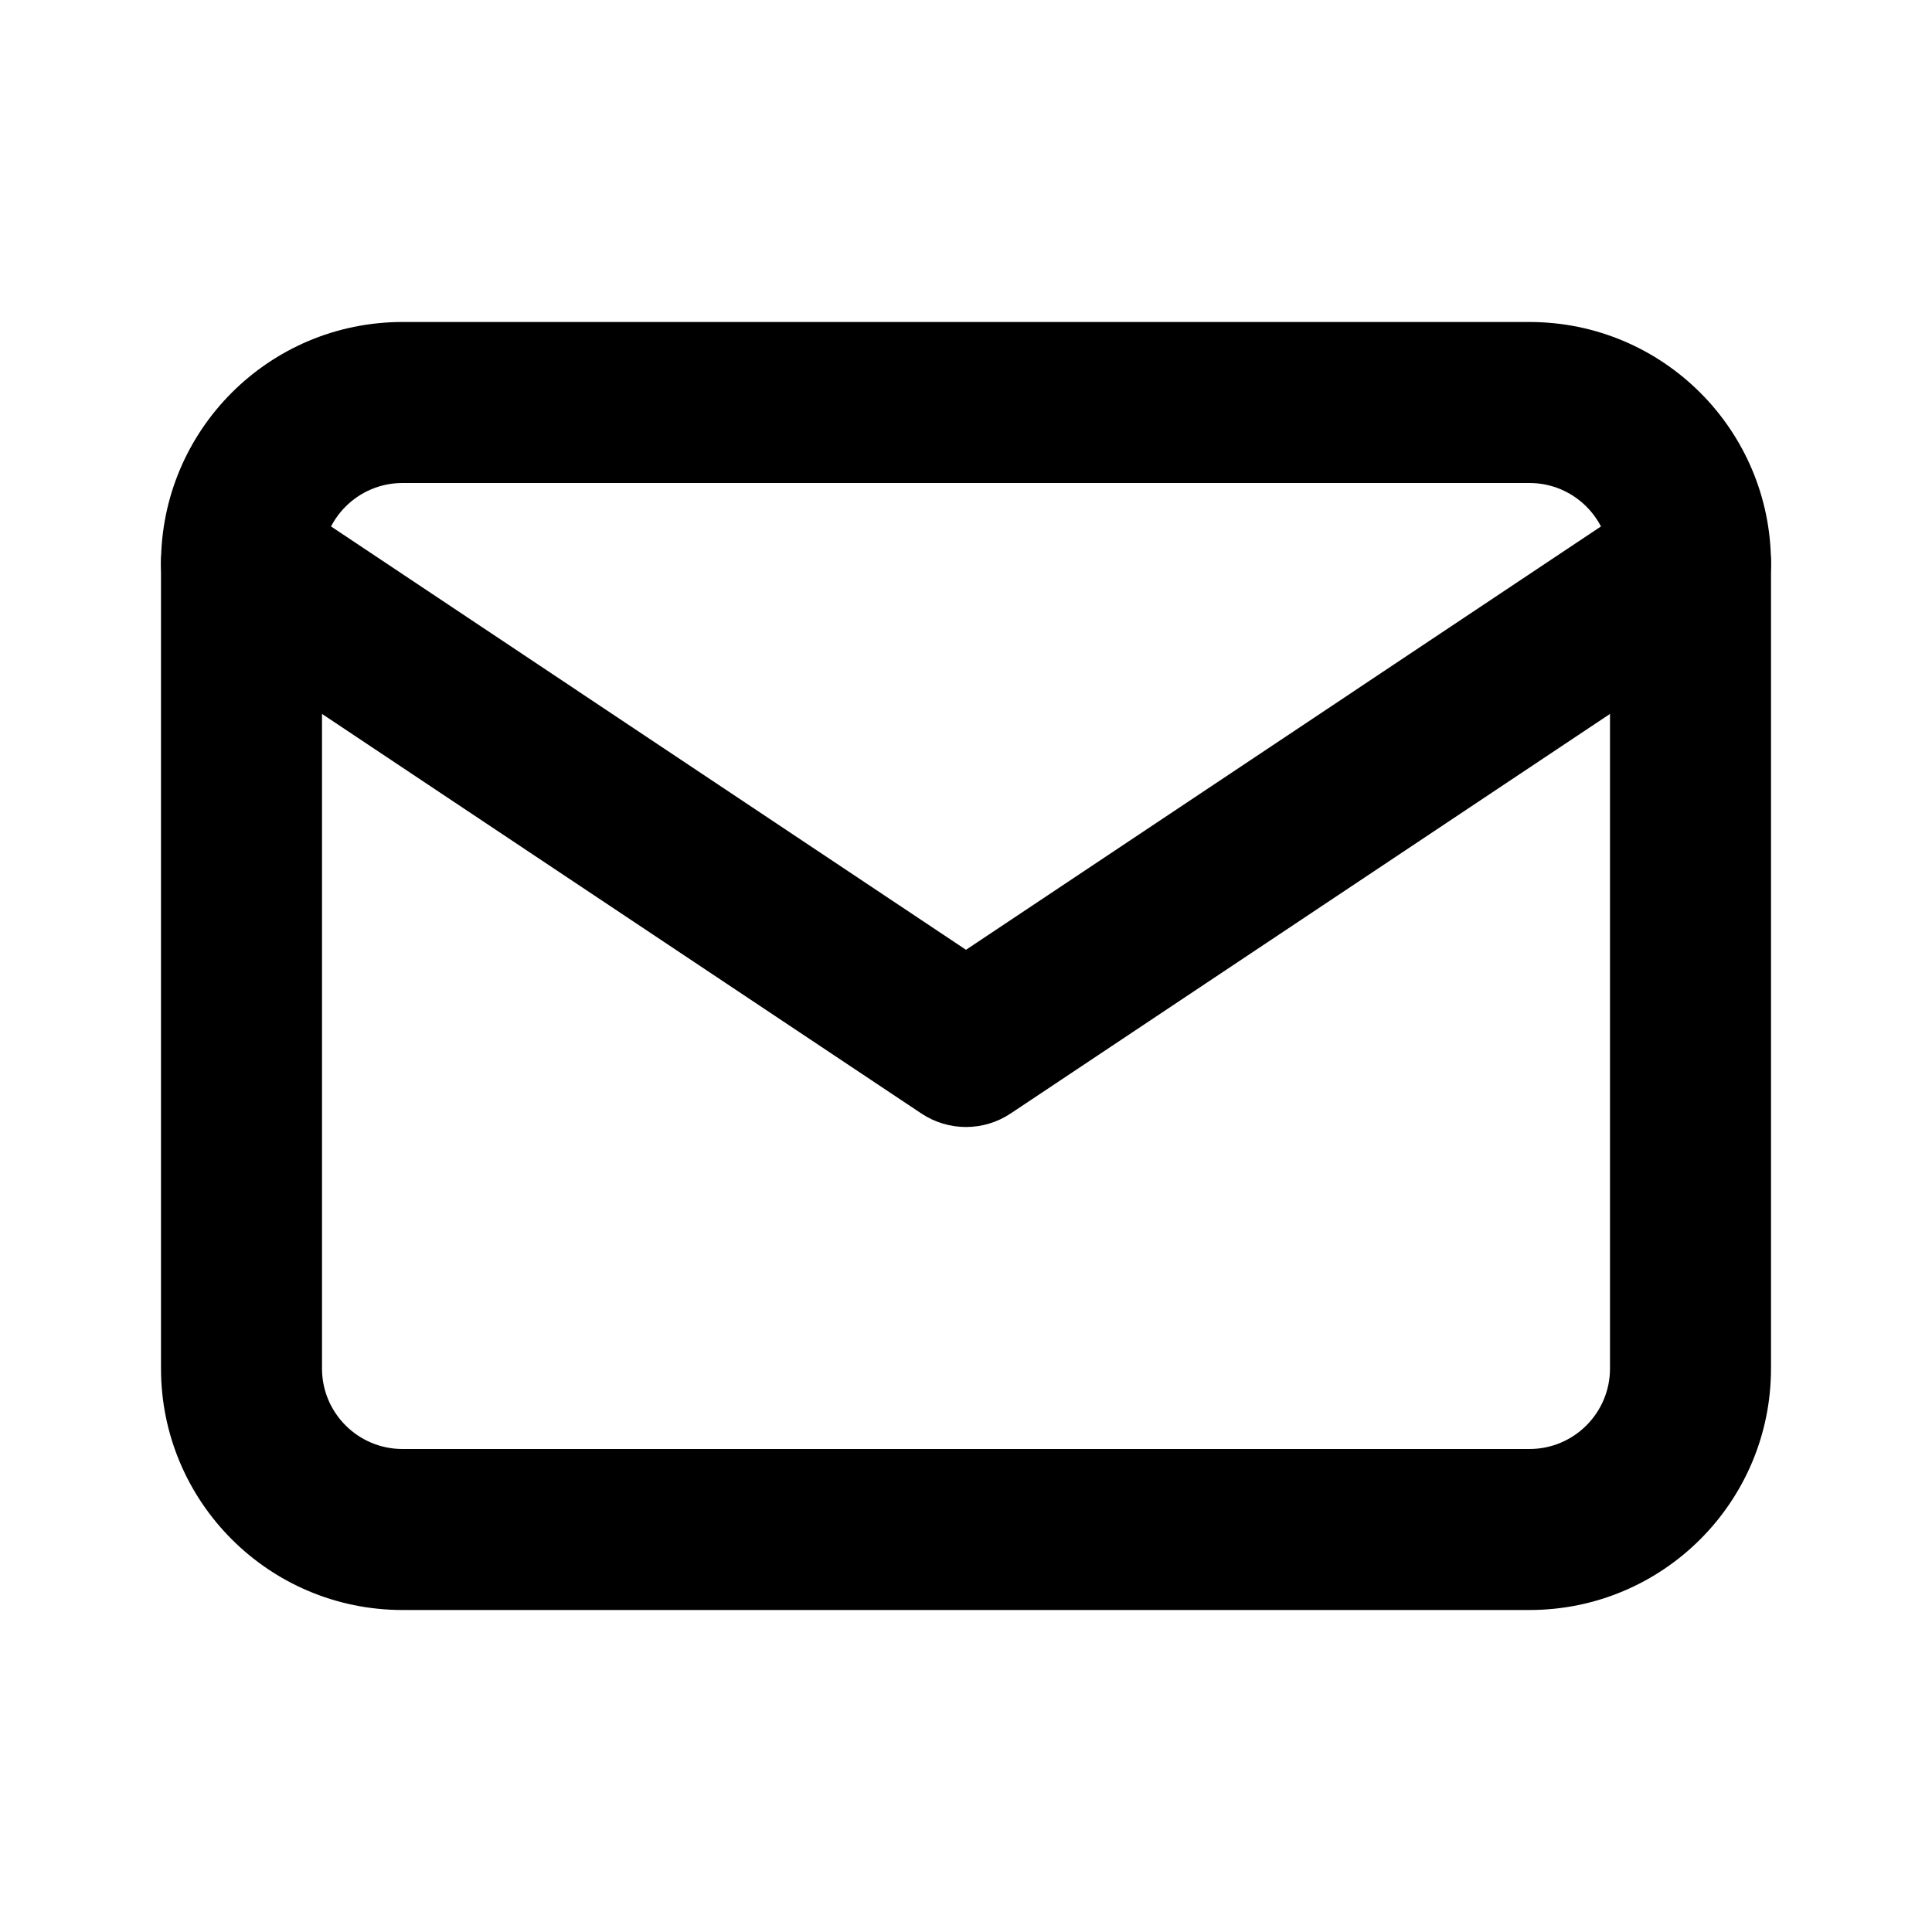
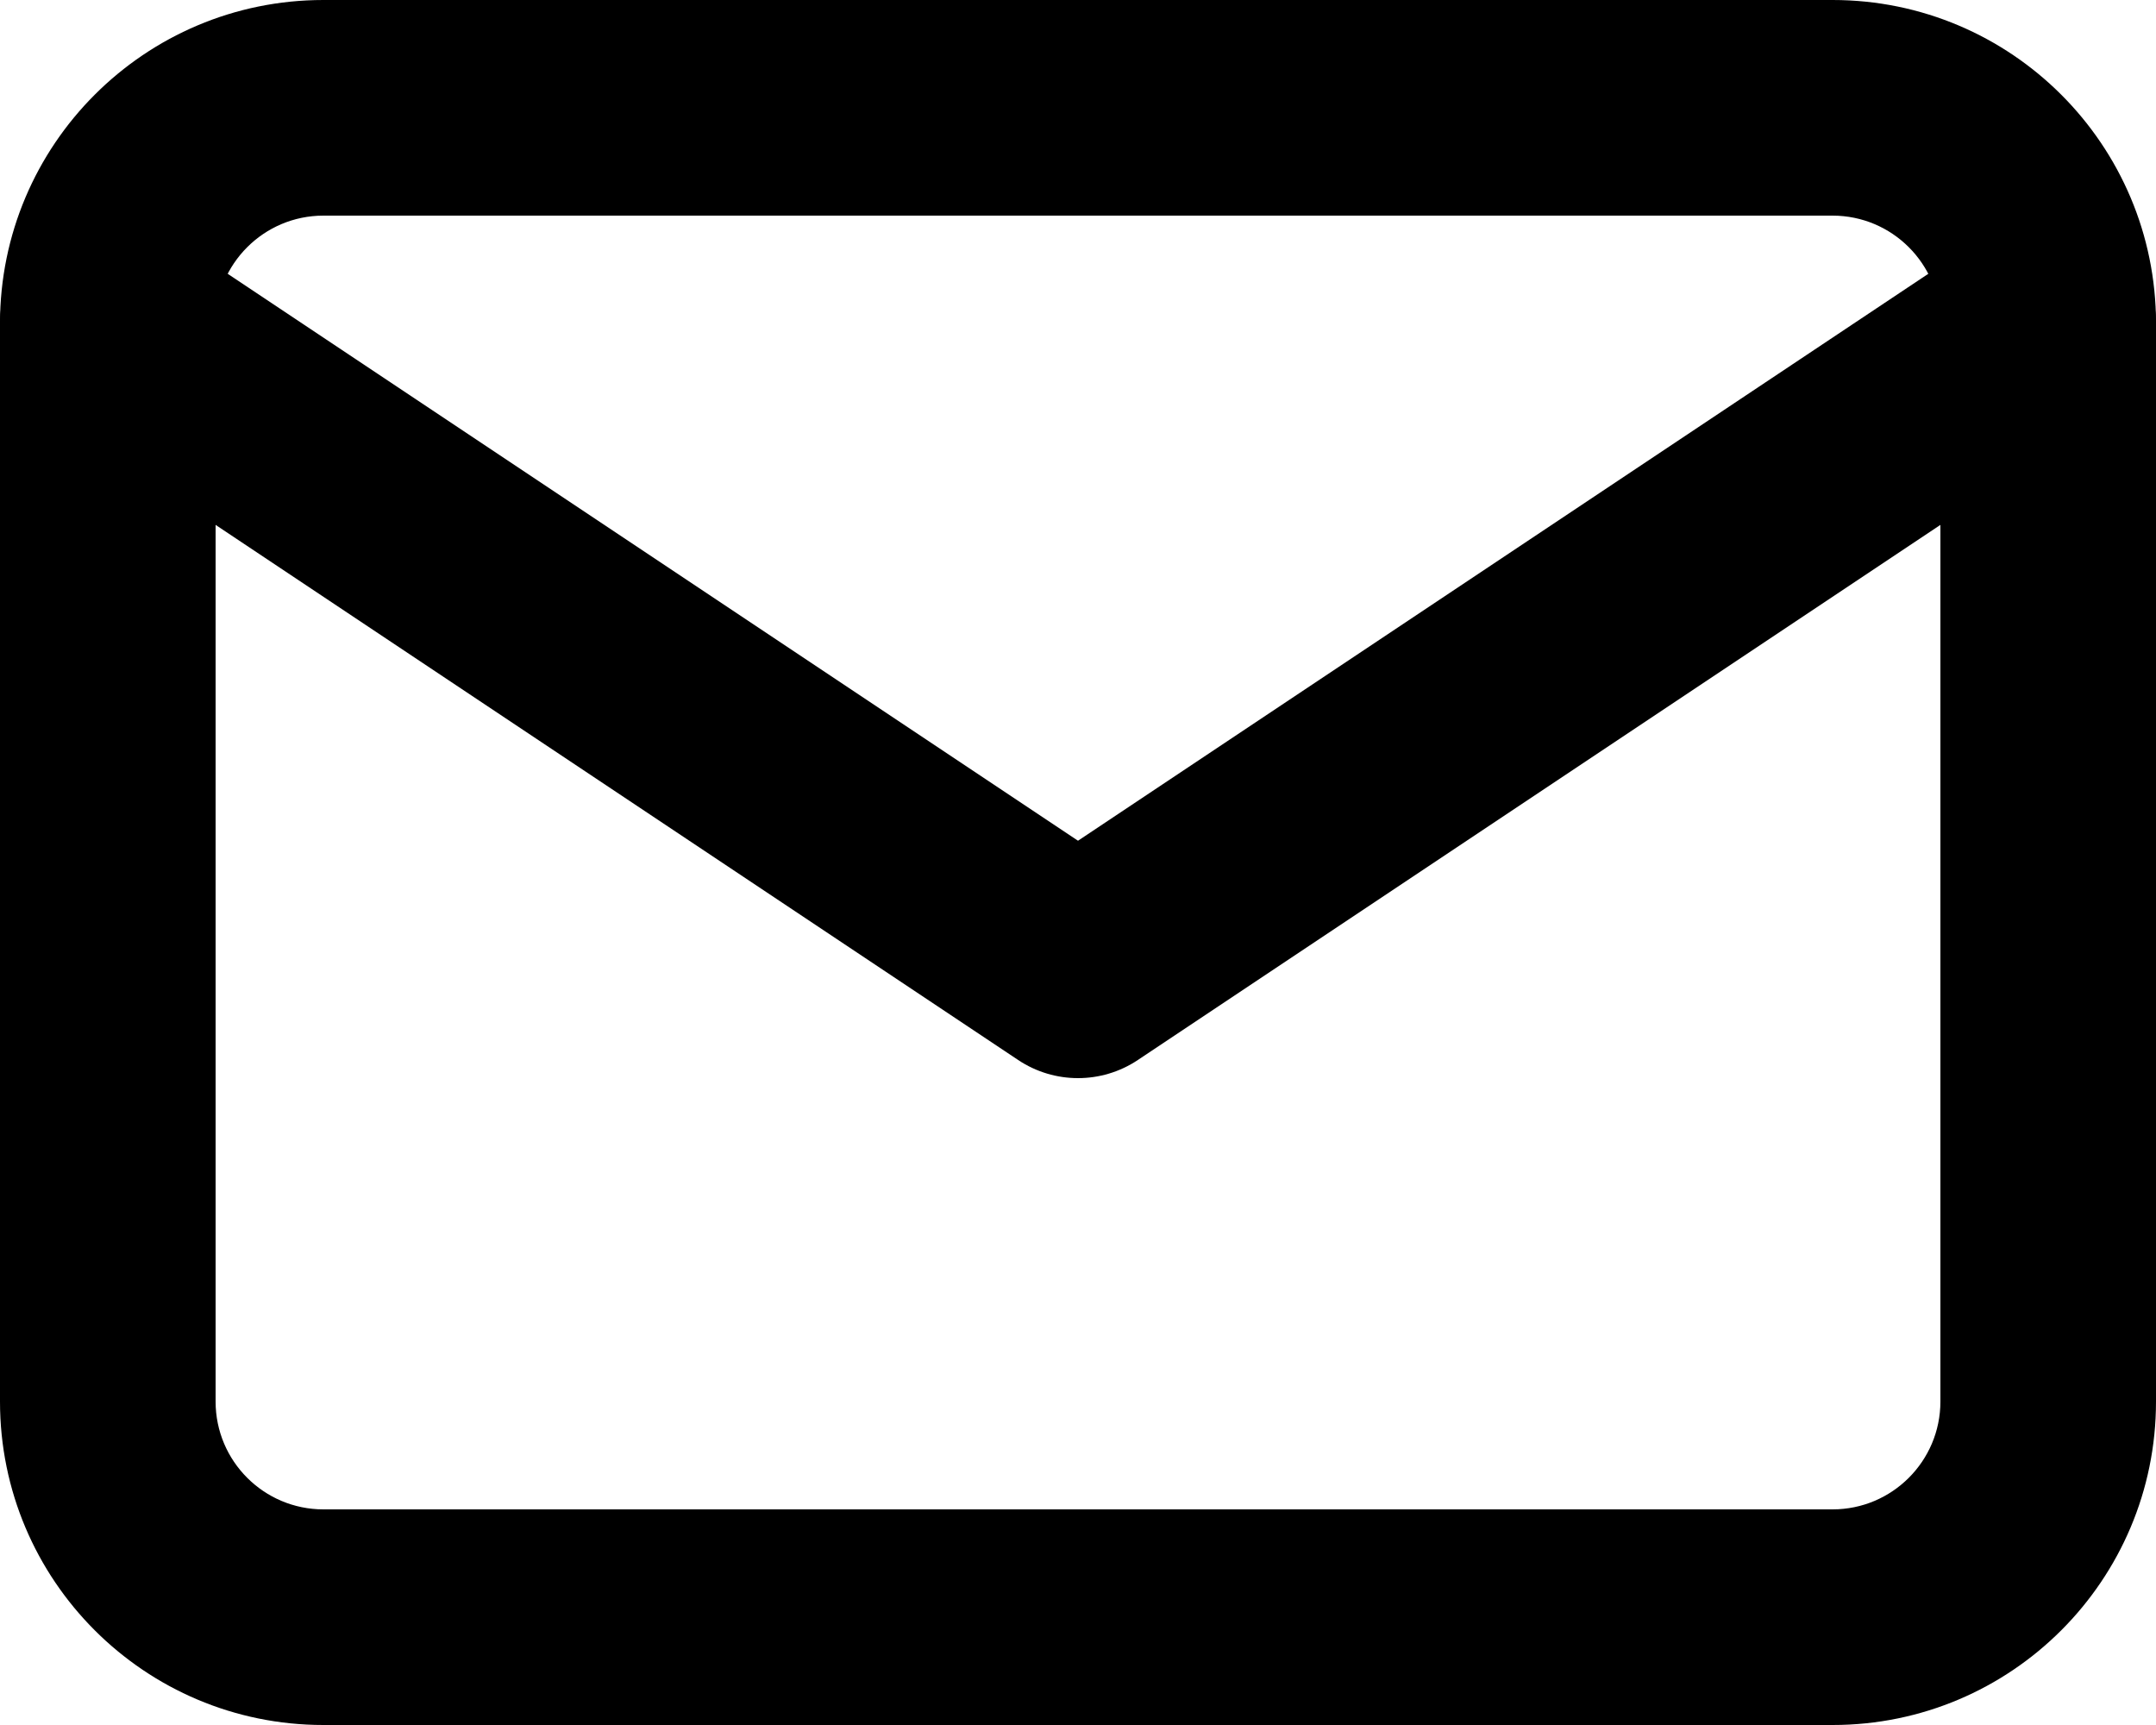
- <svg xmlns="http://www.w3.org/2000/svg" width="18" height="18" viewBox="0 0 18 18" fill="none">
-   <path fill-rule="evenodd" clip-rule="evenodd" d="M3.75 4.5C3.336 4.5 3 4.836 3 5.25V12.75C3 13.164 3.336 13.5 3.75 13.5H14.25C14.664 13.5 15 13.164 15 12.75V5.25C15 4.836 14.664 4.5 14.25 4.5H3.75ZM1.5 5.25C1.5 4.007 2.507 3 3.75 3H14.25C15.493 3 16.5 4.007 16.5 5.25V12.75C16.5 13.993 15.493 15 14.25 15H3.75C2.507 15 1.5 13.993 1.5 12.75V5.25Z" fill="black" />
-   <path fill-rule="evenodd" clip-rule="evenodd" d="M1.626 4.834C1.856 4.489 2.321 4.396 2.666 4.626L9 8.849L15.334 4.626C15.679 4.396 16.144 4.489 16.374 4.834C16.604 5.179 16.511 5.644 16.166 5.874L9.416 10.374C9.164 10.542 8.836 10.542 8.584 10.374L1.834 5.874C1.489 5.644 1.396 5.179 1.626 4.834Z" fill="black" />
+ <svg xmlns="http://www.w3.org/2000/svg" width="20" height="16" viewBox="0 0 20 16" fill="none">
+   <path fill-rule="evenodd" clip-rule="evenodd" d="M3 2C2.448 2 2 2.448 2 3V13C2 13.552 2.448 14 3 14H17C17.552 14 18 13.552 18 13V3C18 2.448 17.552 2 17 2H3ZM0 3C0 1.343 1.343 0 3 0H17C18.657 0 20 1.343 20 3V13C20 14.657 18.657 16 17 16H3C1.343 16 0 14.657 0 13V3Z" fill="black" />
+   <path fill-rule="evenodd" clip-rule="evenodd" d="M0.168 2.445C0.474 1.986 1.095 1.862 1.555 2.168L10 7.798L18.445 2.168C18.905 1.862 19.526 1.986 19.832 2.445C20.139 2.905 20.014 3.526 19.555 3.832L10.555 9.832C10.219 10.056 9.781 10.056 9.445 9.832L0.445 3.832C-0.014 3.526 -0.138 2.905 0.168 2.445Z" fill="black" />
</svg>
